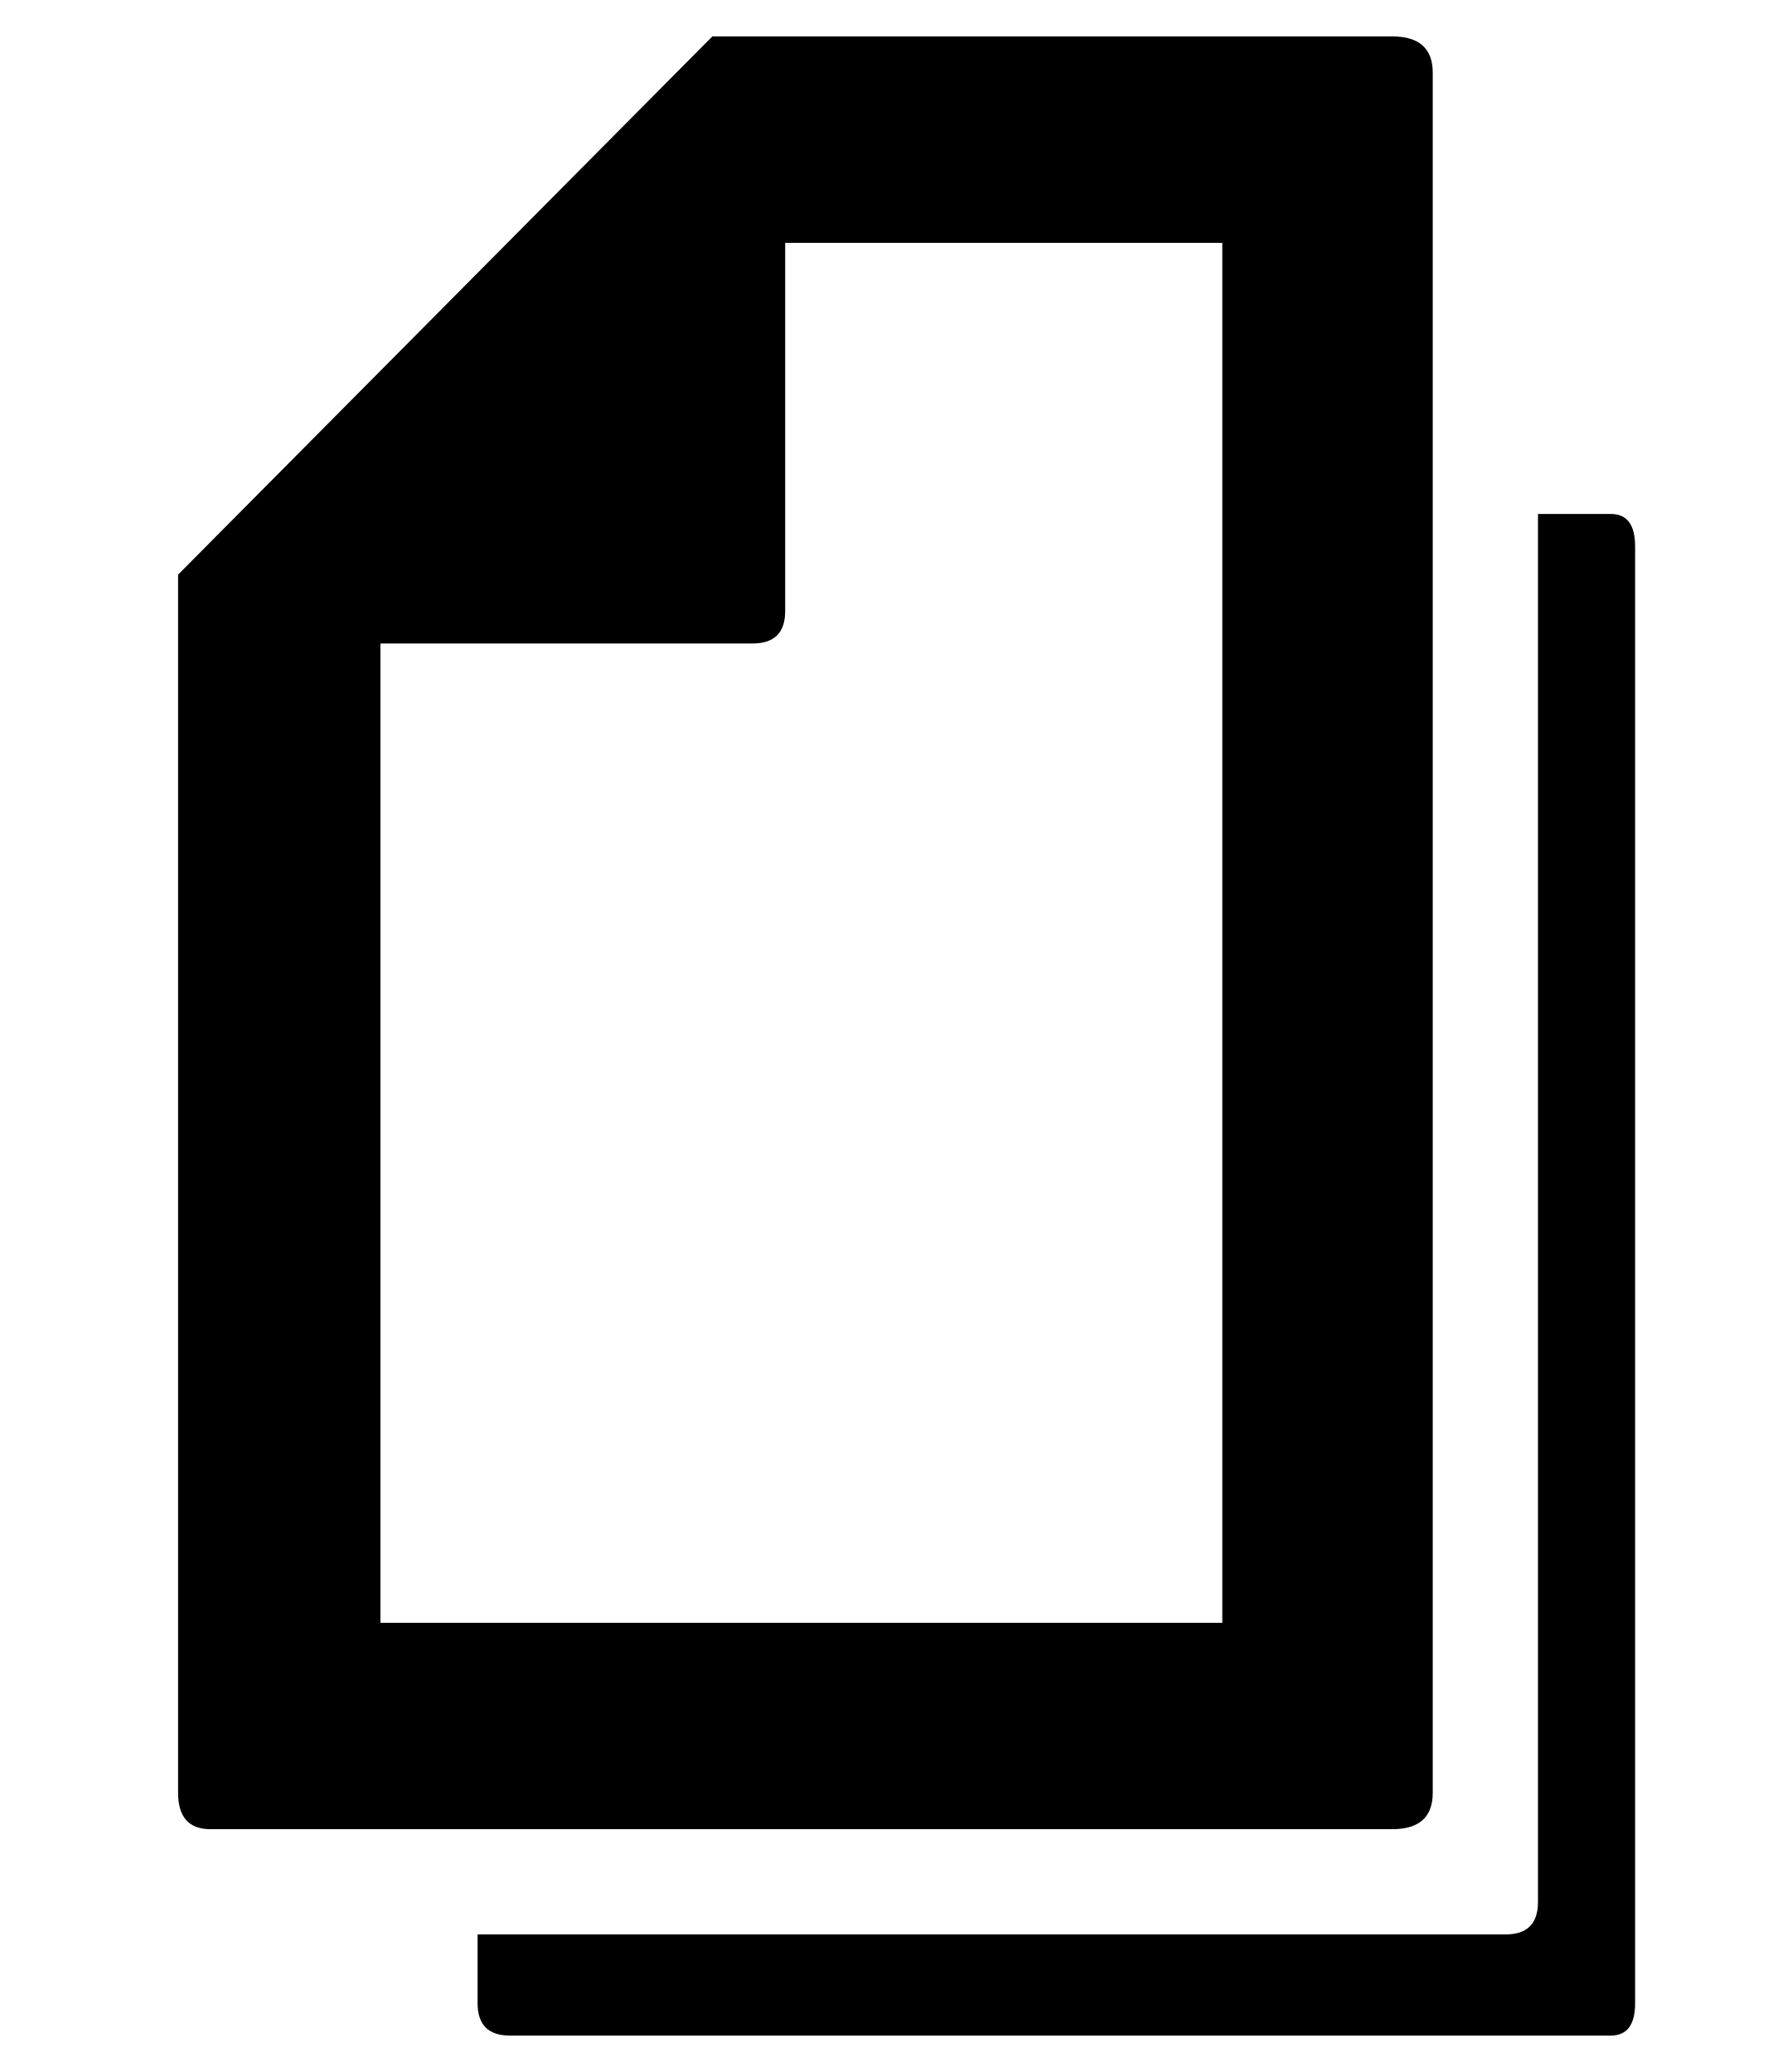
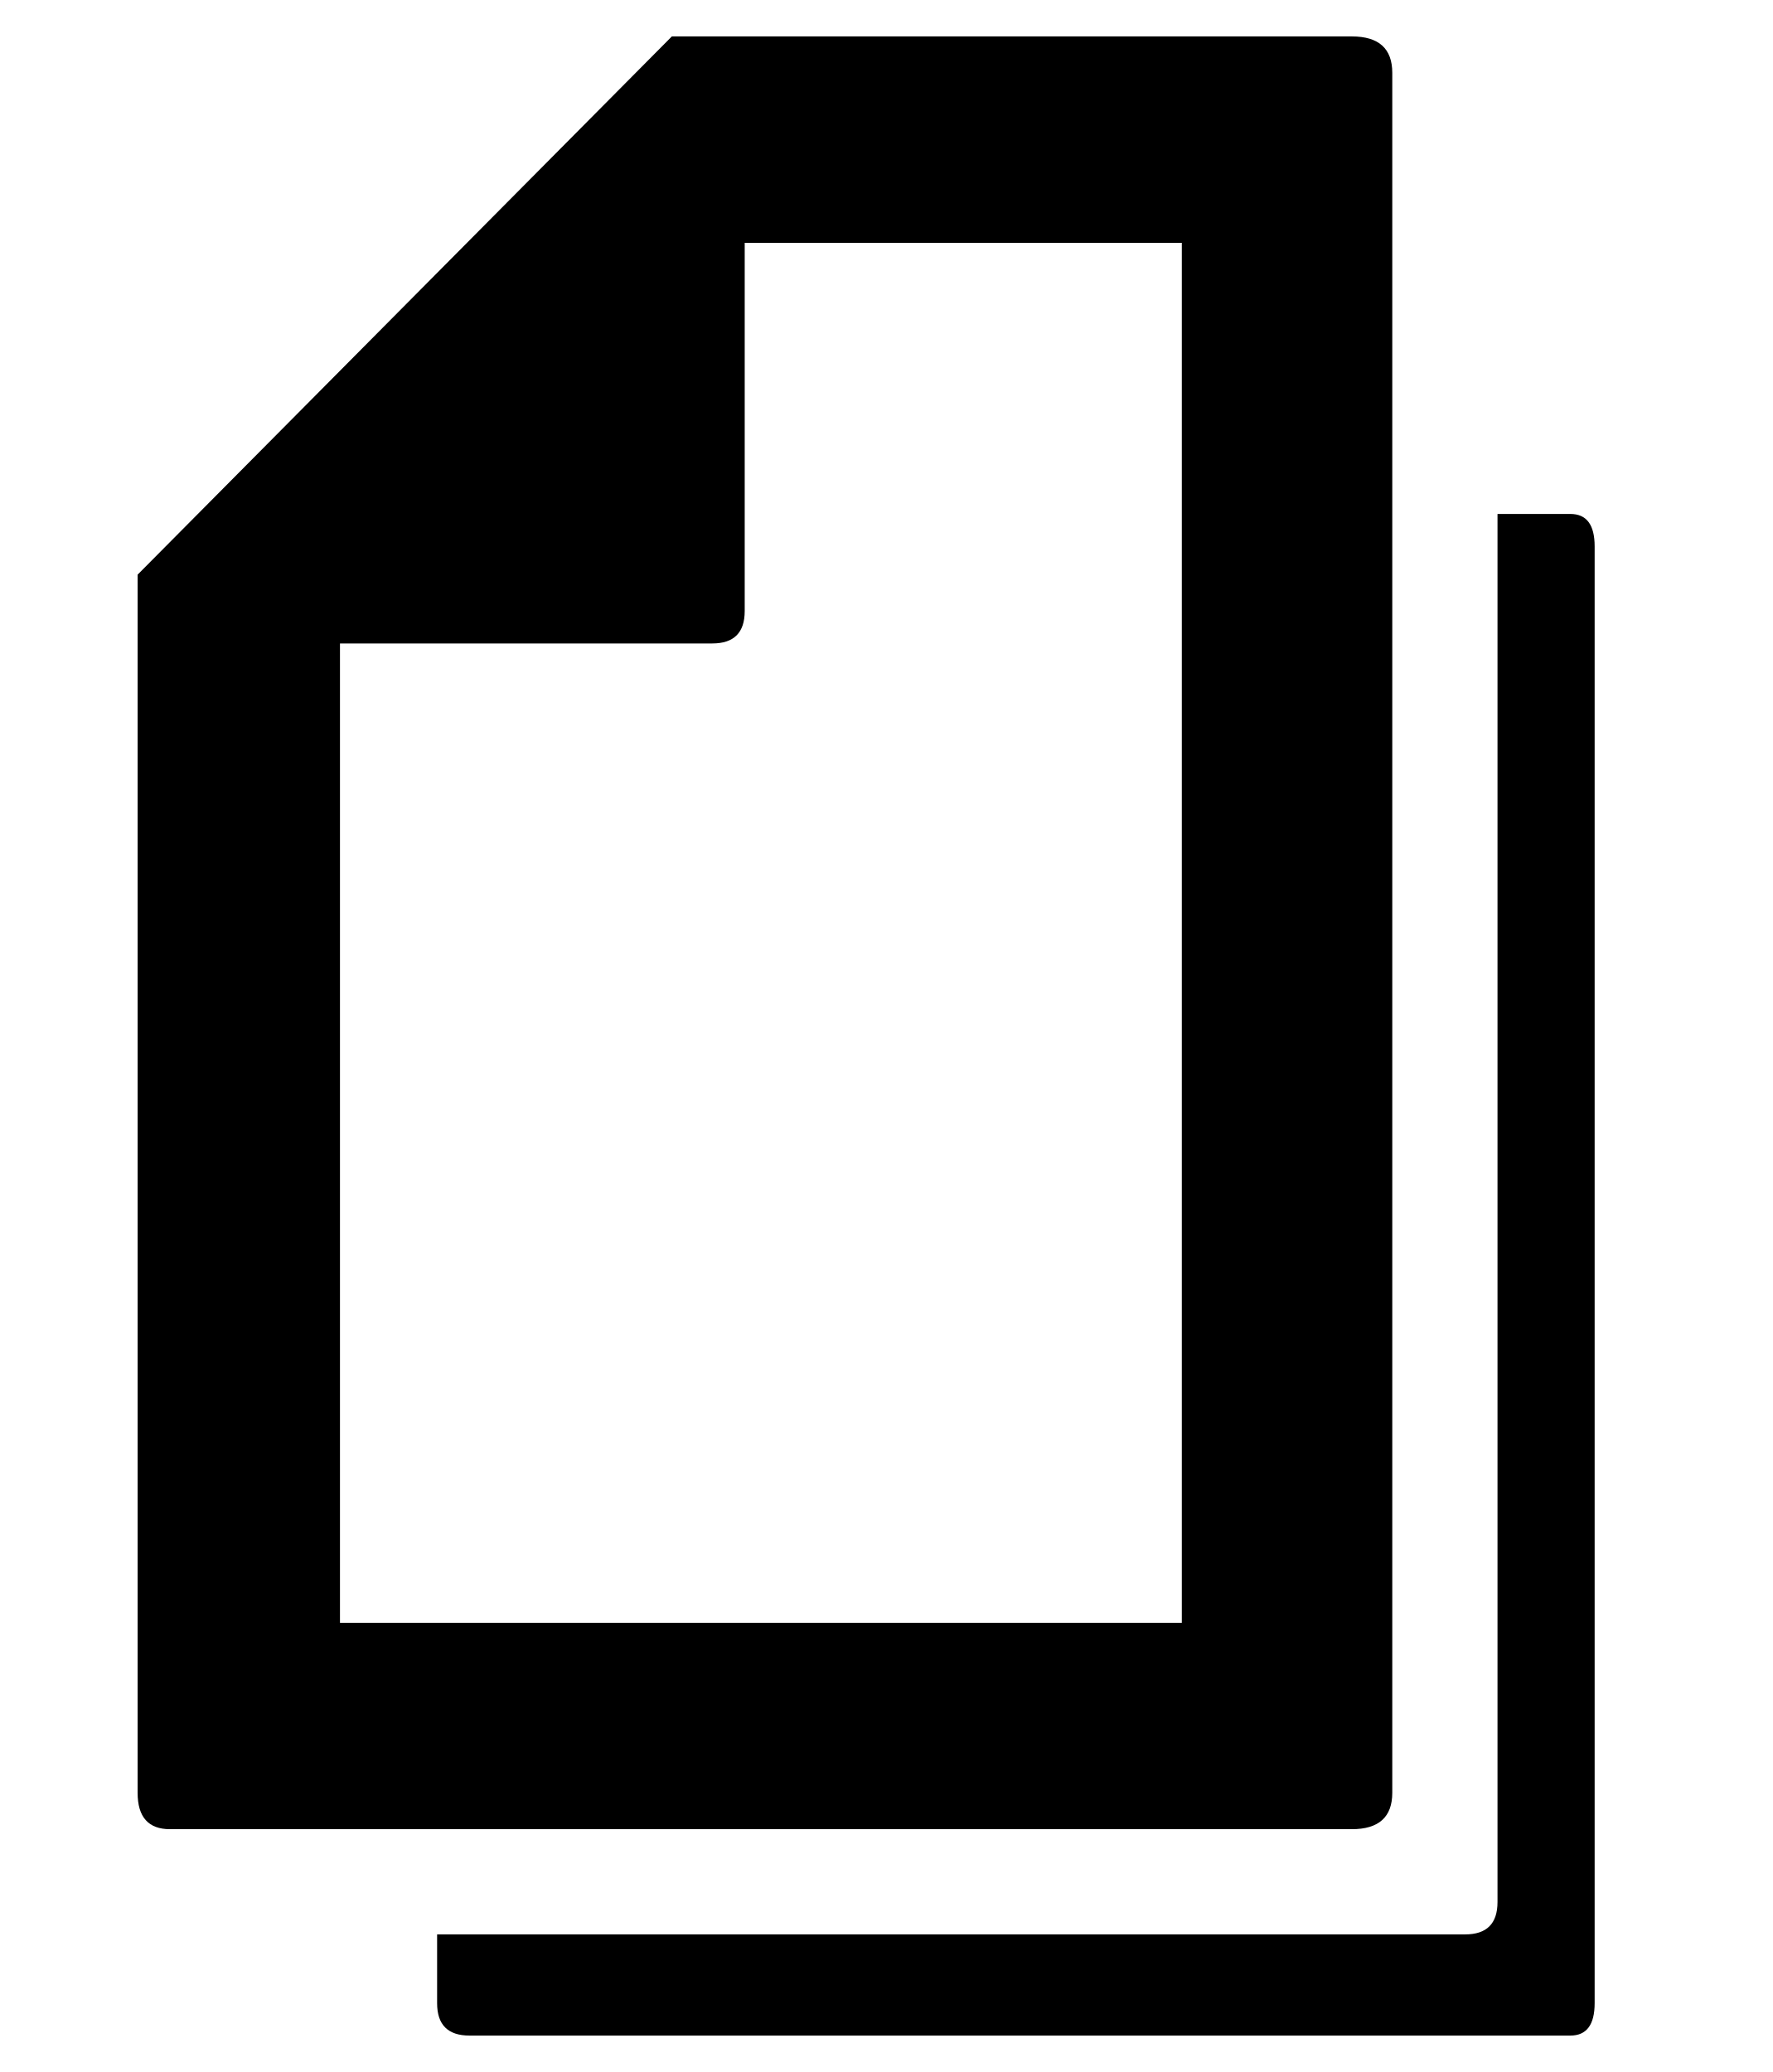
- <svg xmlns="http://www.w3.org/2000/svg" version="1.1" viewBox="-10 0 438 512">
+ <svg xmlns="http://www.w3.org/2000/svg" version="1.1" viewBox="0 0 438 512">
  <path fill="currentColor" d="M344 38v392v13q0 9 -10 9h-8h-276h-8q-8 0 -8 -9v-13v-271v-5v-12l132 -133h10h146h12q10 0 10 9v20zM84 401h208v-341h-108v91q0 8 -8 8h-92v242zM388 127q6 0 6 8v360q0 8 -6 8h-272v0q-8 0 -8 -8v-17h254q8 0 8 -8v-343h18z" />
</svg>
